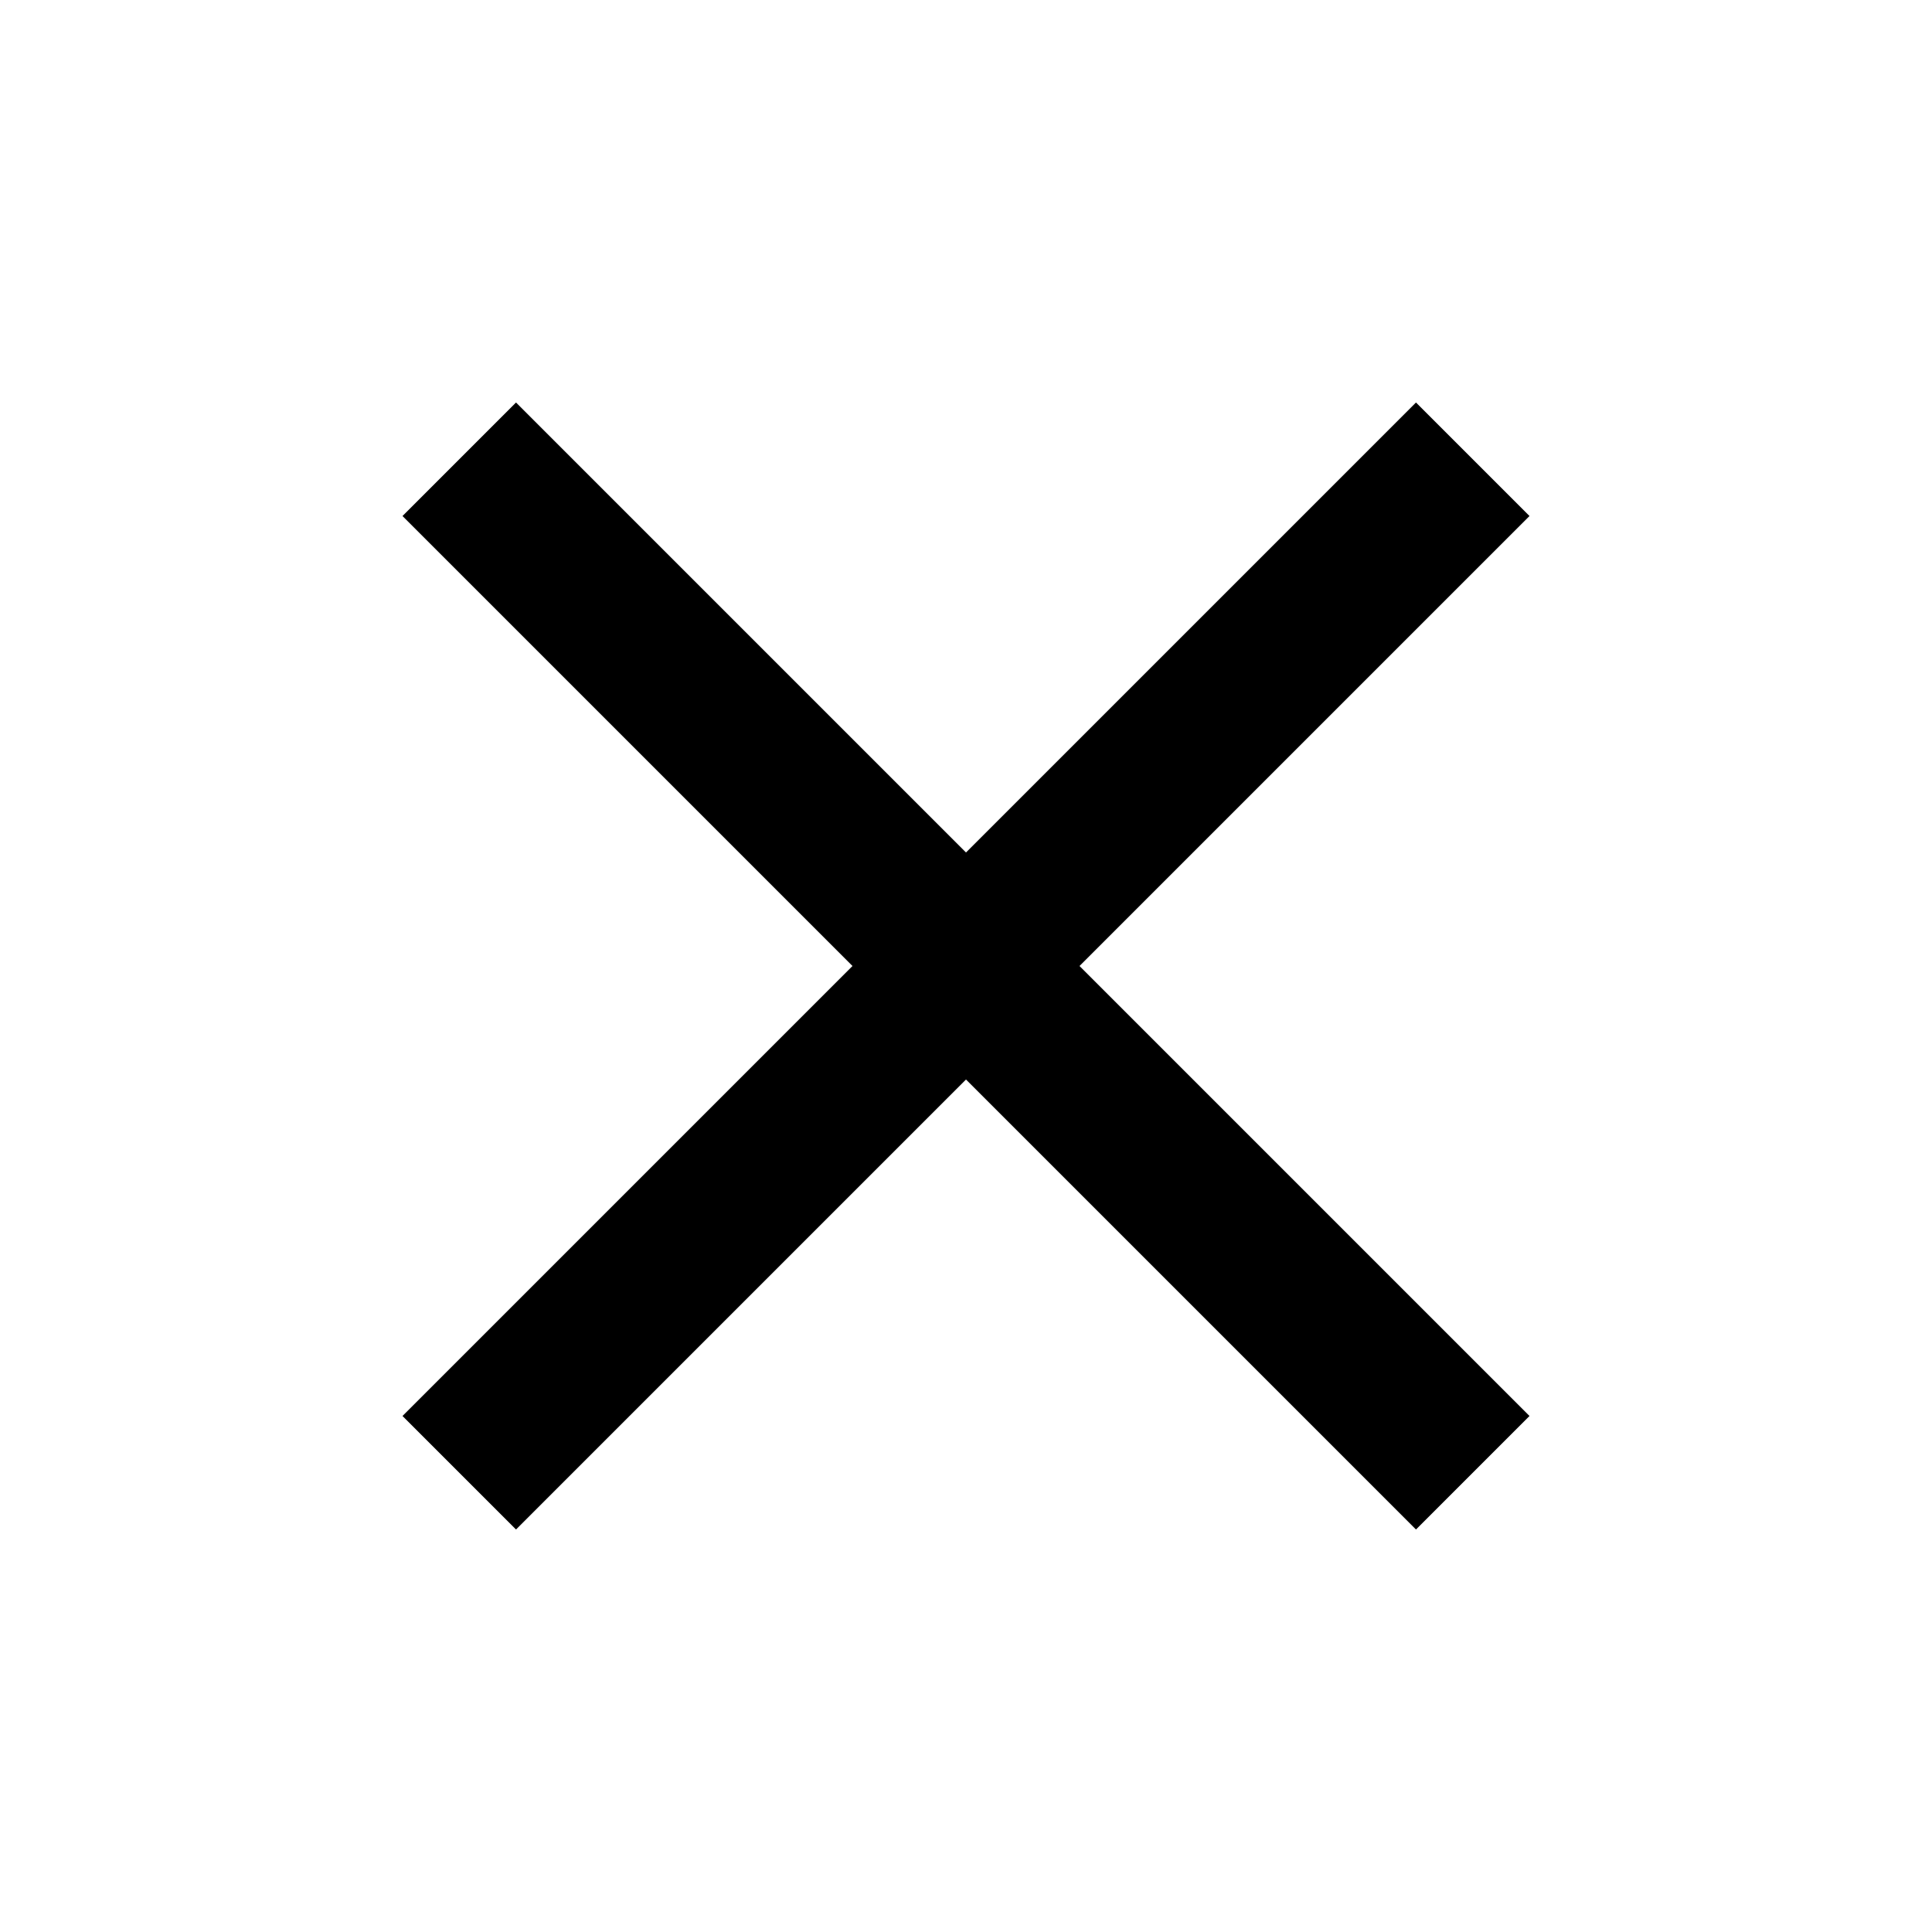
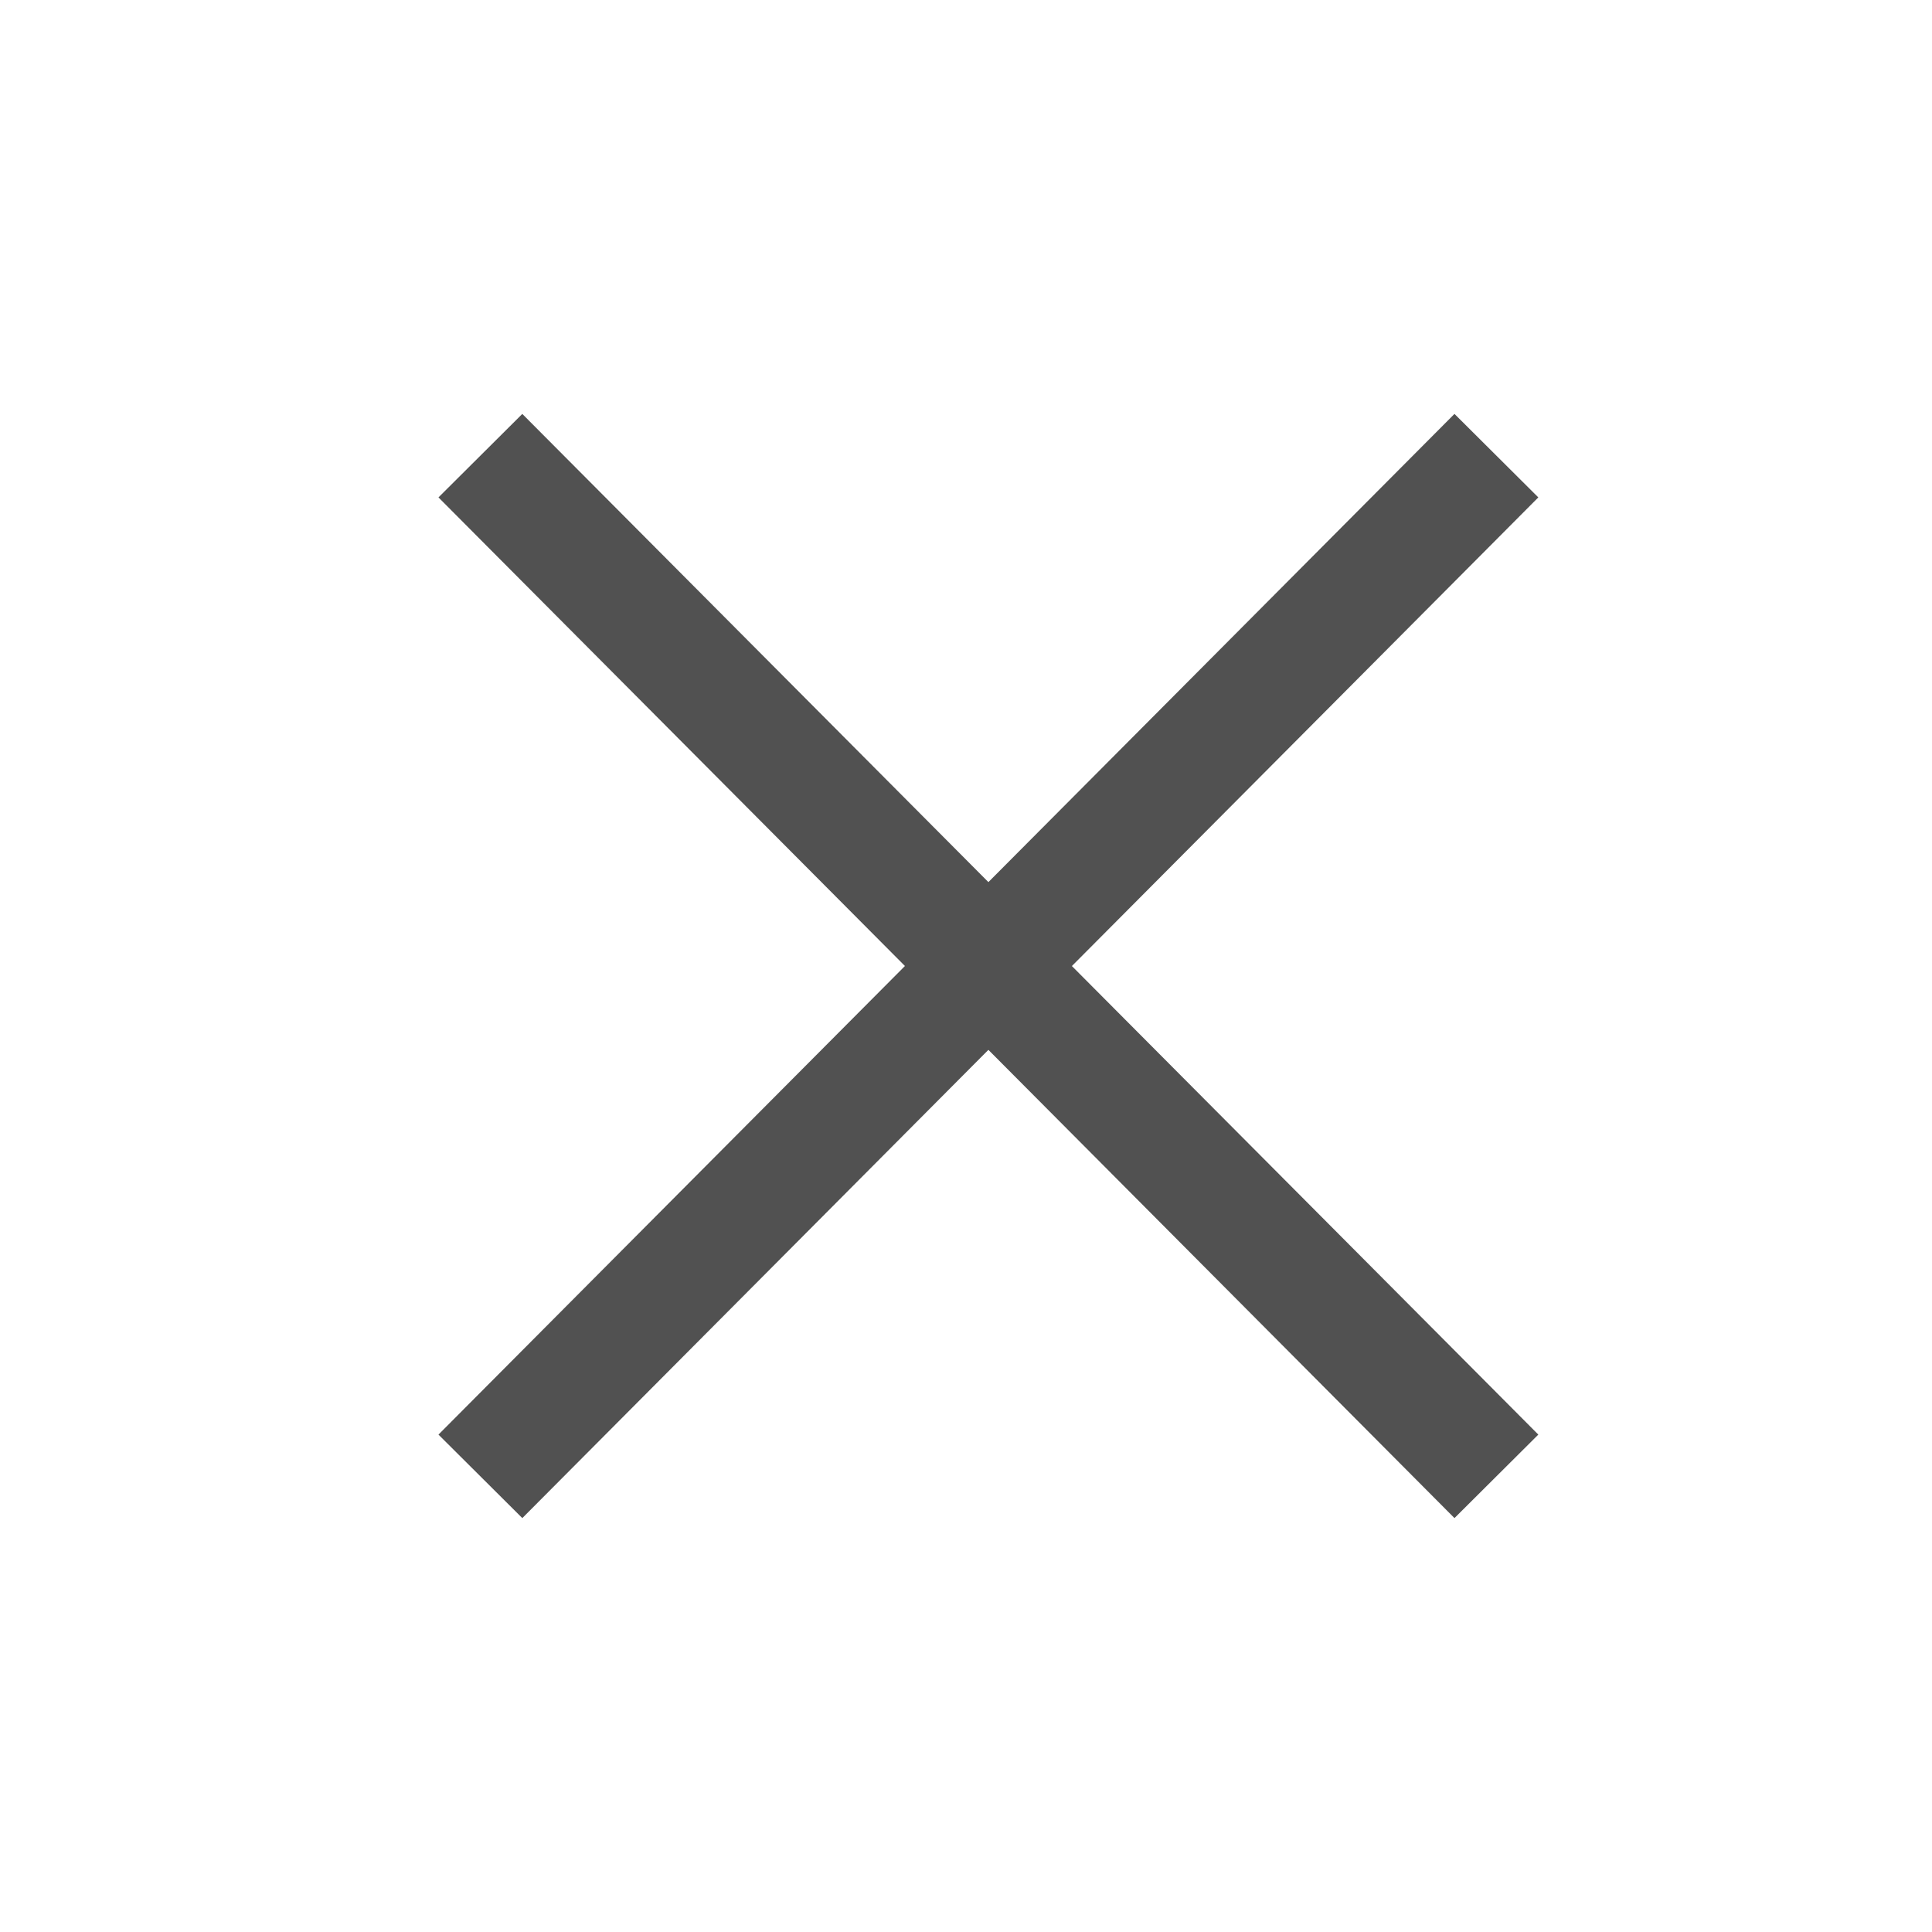
- <svg xmlns="http://www.w3.org/2000/svg" t="1621816987192" class="icon" viewBox="0 0 1024 1024" version="1.1" p-id="2348" width="128" height="128">
-   <defs>
-     <style type="text/css" />
-   </defs>
-   <path d="M810.667 273.493L750.507 213.333 512 451.84 273.493 213.333 213.333 273.493 451.84 512 213.333 750.507 273.493 810.667 512 572.16 750.507 810.667 810.667 750.507 572.16 512z" p-id="2349" />
+ <svg xmlns="http://www.w3.org/2000/svg" t="1628331777478" class="icon" viewBox="0 0 1045 1024" version="1.1" p-id="6621" width="200" height="200">
+   <path d="M282.517 213.376l-45.355 45.163L489.472 512 237.163 765.461l45.355 45.163L534.613 557.355l252.096 253.269 45.355-45.163-252.288-253.44 252.288-253.483-45.355-45.163L534.613 466.624l-252.096-253.227z" p-id="6622" fill="#515151" />
</svg>
